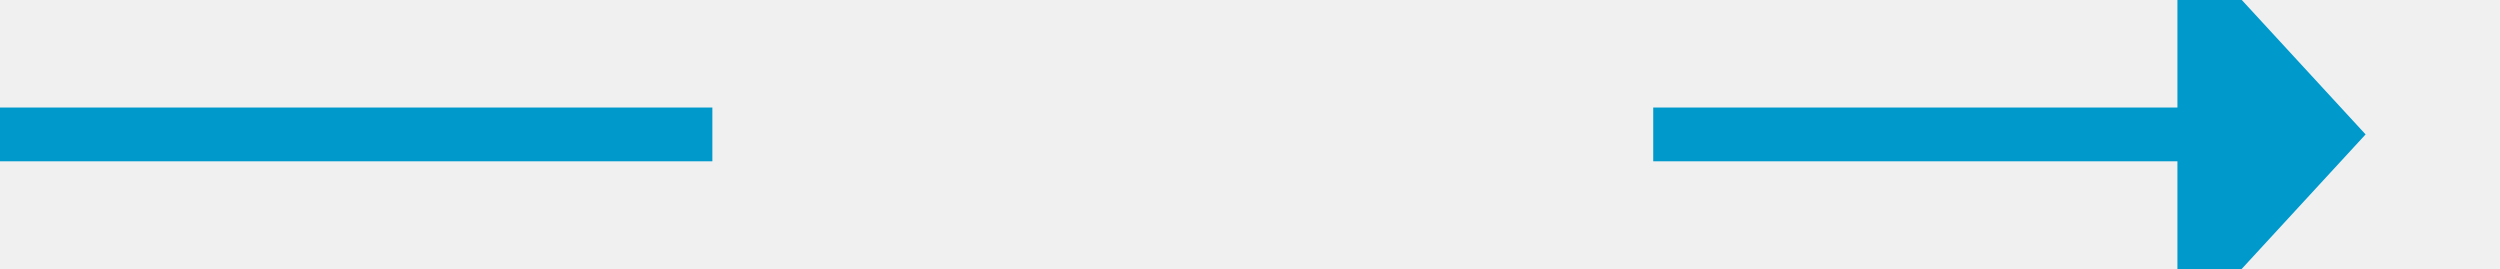
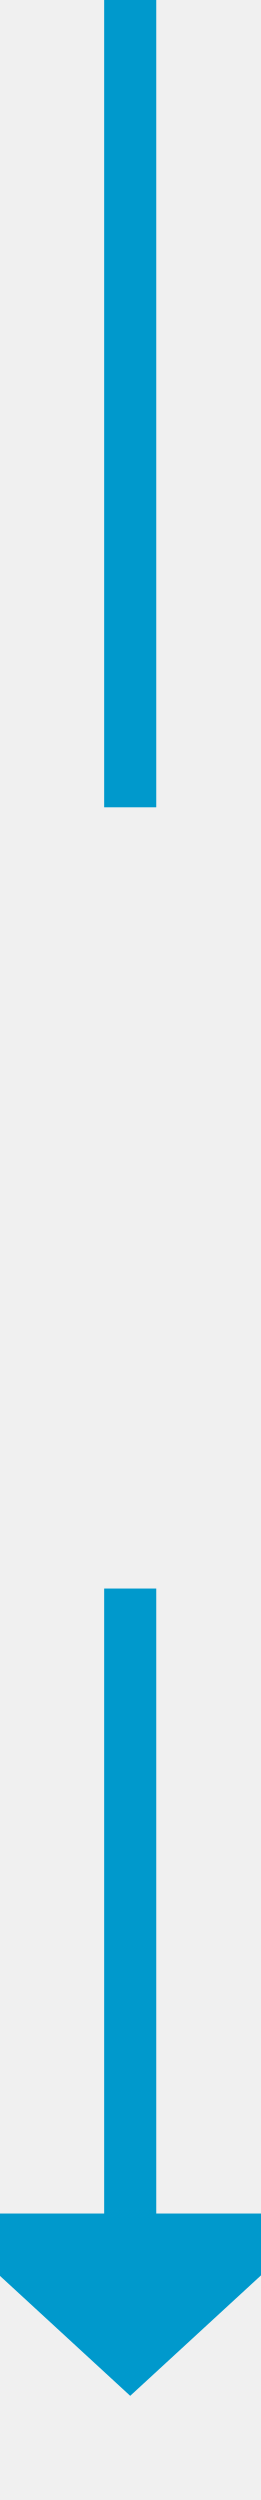
- <svg xmlns="http://www.w3.org/2000/svg" version="1.1" width="93px" height="10px" preserveAspectRatio="xMinYMid meet" viewBox="550 660  93 8">
+ <svg xmlns="http://www.w3.org/2000/svg" version="1.1" width="10px" height="96px" preserveAspectRatio="xMidYMin meet" viewBox="496 694  8 96">
  <defs>
-     <mask fill="white" id="clip14">
-       <path d="M 576.5 649  L 611.5 649  L 611.5 679  L 576.5 679  Z M 550 649  L 648 649  L 648 679  L 550 679  Z " fill-rule="evenodd" />
+     <mask fill="white" id="clip75">
+       <path d="M 482.5 725  L 517.5 725  L 517.5 755  L 482.5 755  Z M 482.5 694  L 517.5 694  L 517.5 795  L 482.5 795  Z " fill-rule="evenodd" />
    </mask>
  </defs>
-   <path d="M 576.5 664  L 550 664  M 611.5 664  L 632 664  " stroke-width="2" stroke="#0099cc" fill="none" />
-   <path d="M 631 671.6  L 638 664  L 631 656.4  L 631 671.6  Z " fill-rule="nonzero" fill="#0099cc" stroke="none" mask="url(#clip14)" />
+   <path d="M 500 725  L 500 694  M 500 755  L 500 780  " stroke-width="2" stroke="#0099cc" fill="none" />
+   <path d="M 492.4 779  L 500 786  L 507.6 779  L 492.4 779  Z " fill-rule="nonzero" fill="#0099cc" stroke="none" mask="url(#clip75)" />
</svg>
